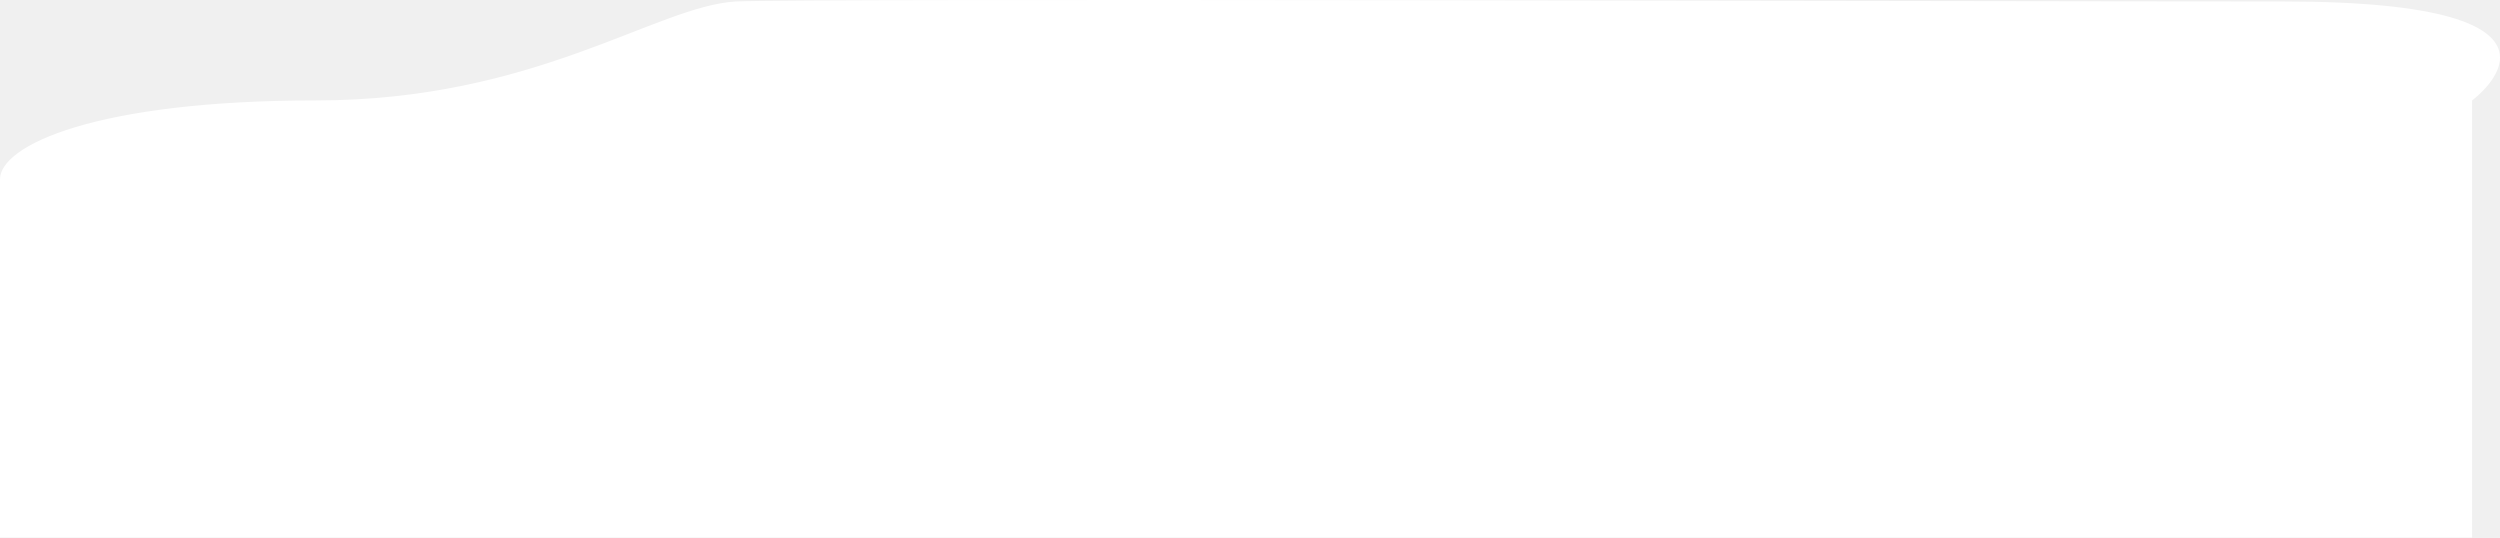
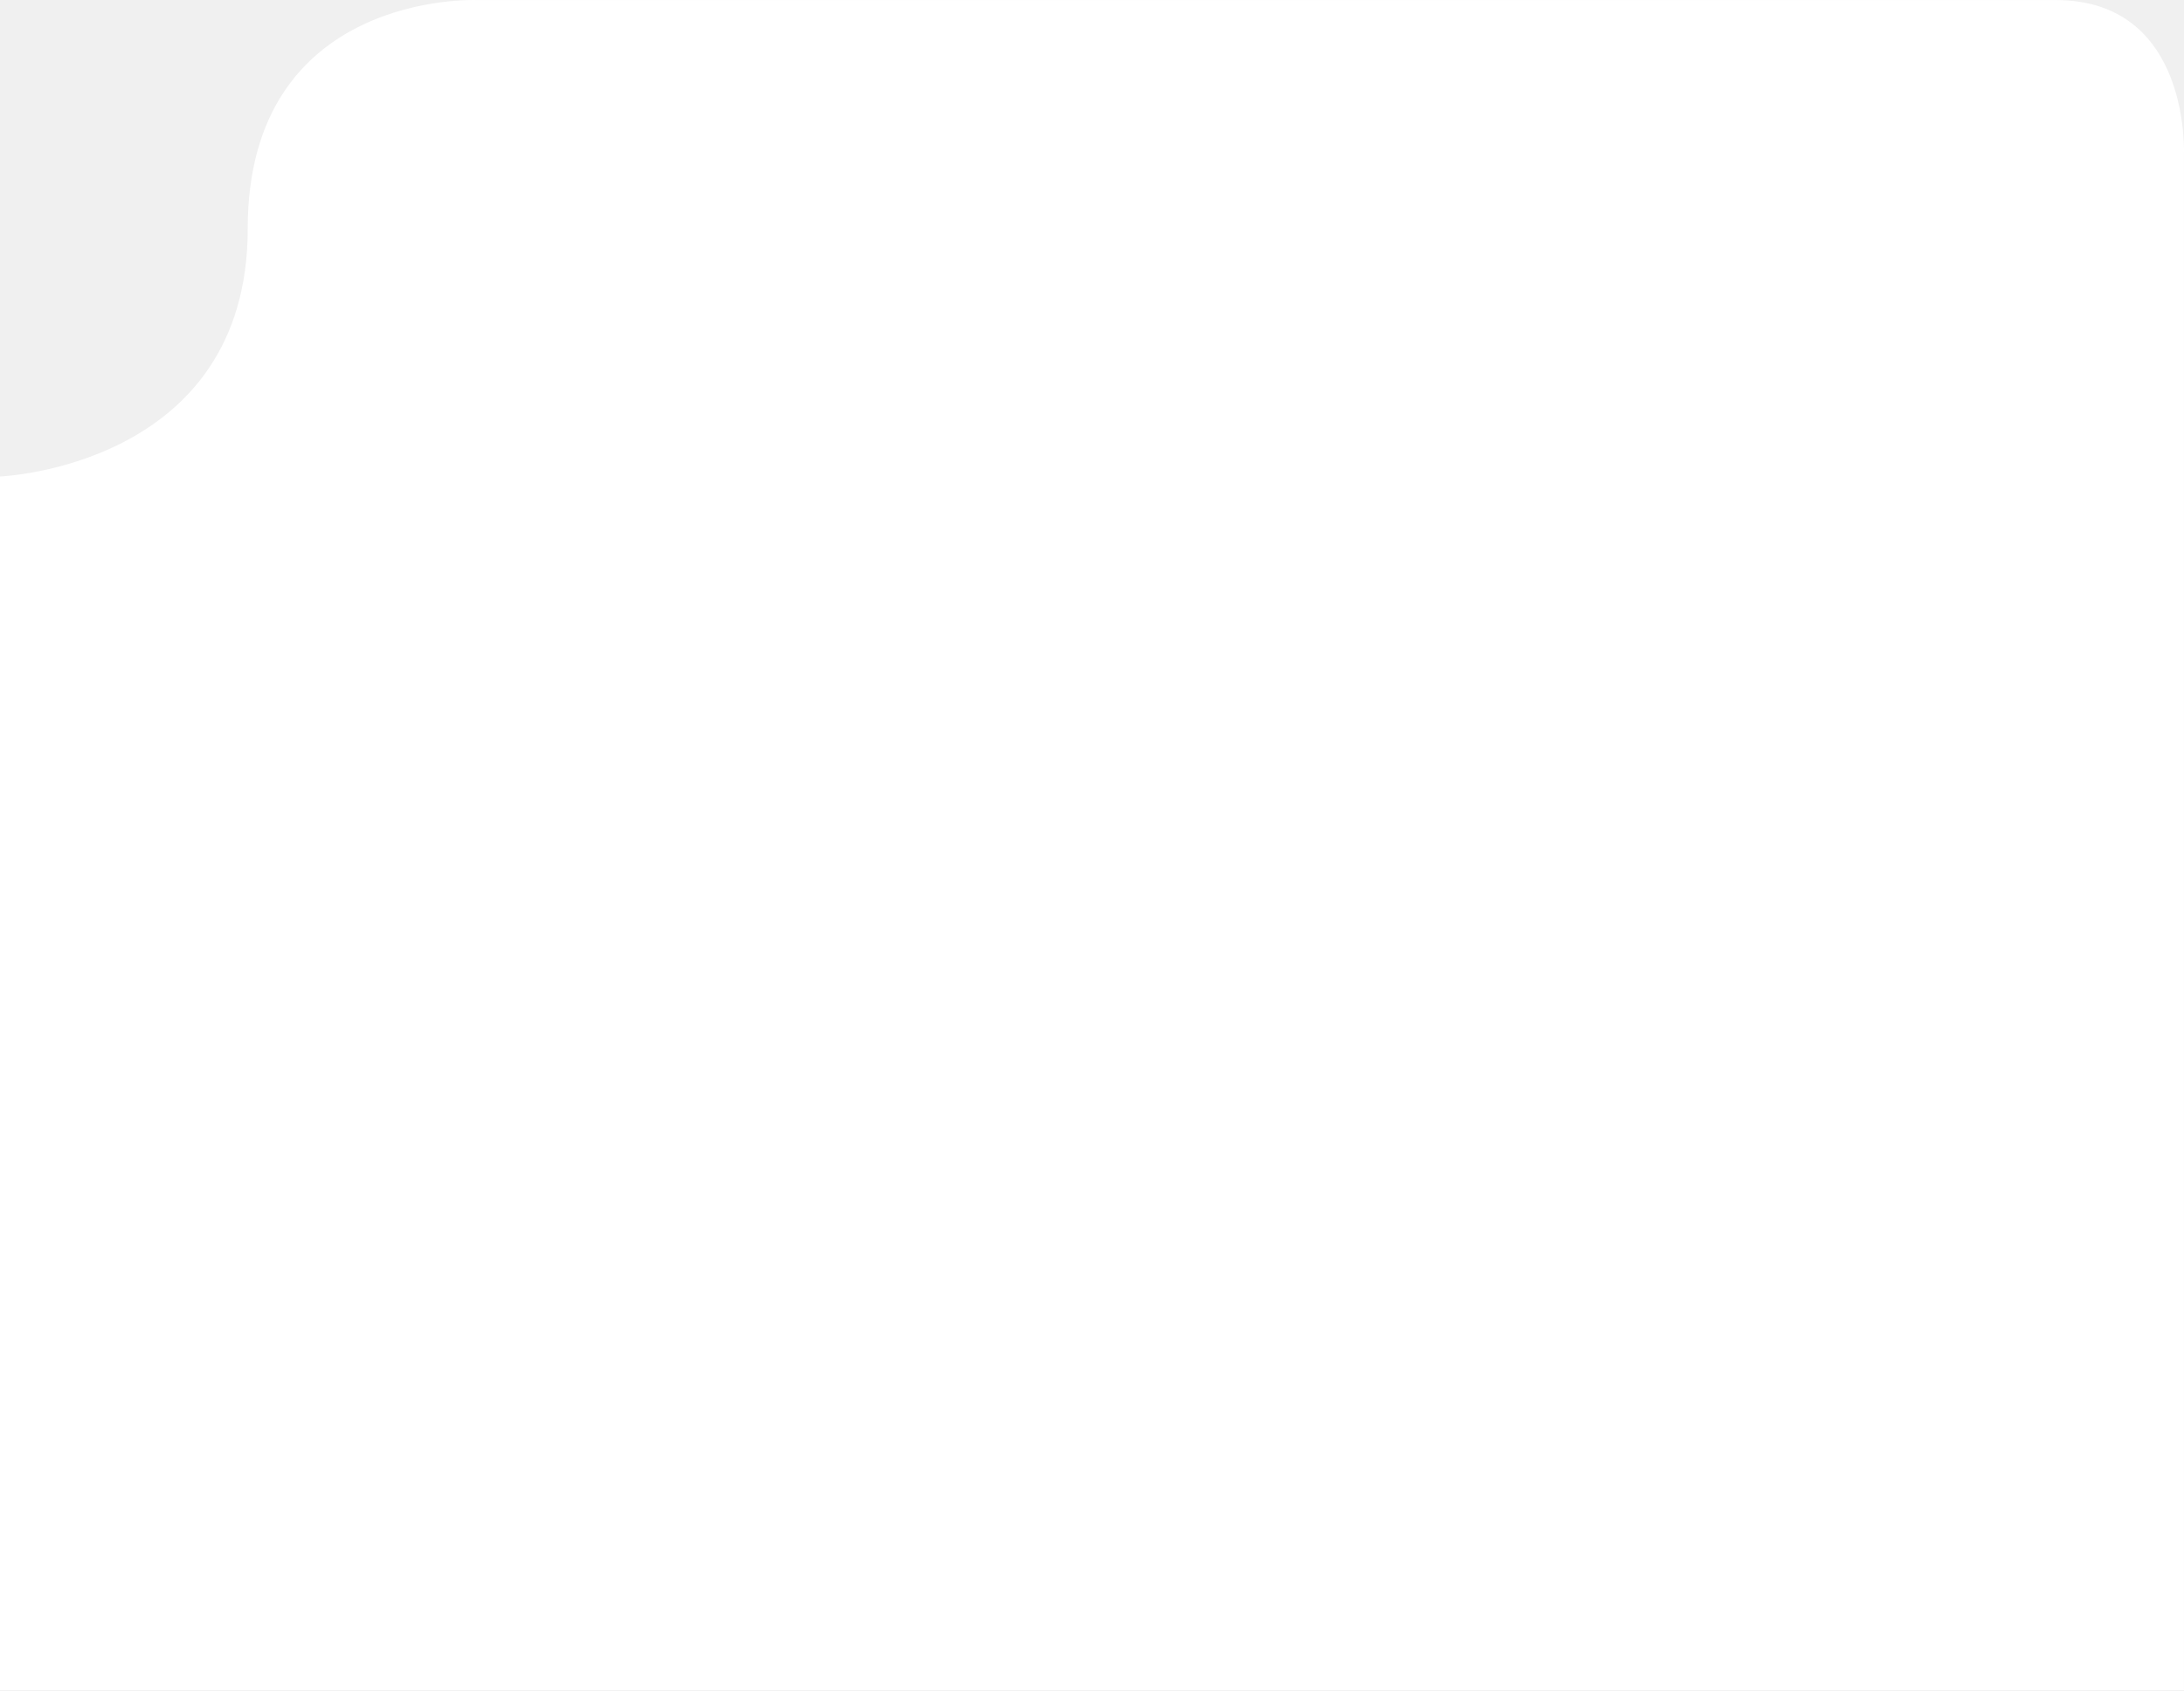
- <svg xmlns="http://www.w3.org/2000/svg" width="1727.117" height="371.375" viewBox="0 0 1727.117 371.375">
-   <path d="M1233.876,1224.928c-223.72,0-1018.262-2.3-1069.176,0-55.066,3.271-138.26,68.362-290,68.362s-218.242,30.948-218.242,54.476v247.516H1364.272V1293.29S1457.6,1224.928,1233.876,1224.928Z" transform="translate(343.539 -1223.906)" fill="#fff" />
+ <svg xmlns="http://www.w3.org/2000/svg" preserveAspectRatio="none" viewBox="0 0 414.37 320.752">
+   <path d="M1940,3720h414.354V3428.775s1.487-29.517-24.351-29.517H2030.4S1987,3397.471,1987,3442.664s-47,47-47,47Z" transform="translate(-1940 -3399.248)" fill="#fff" />
</svg>
